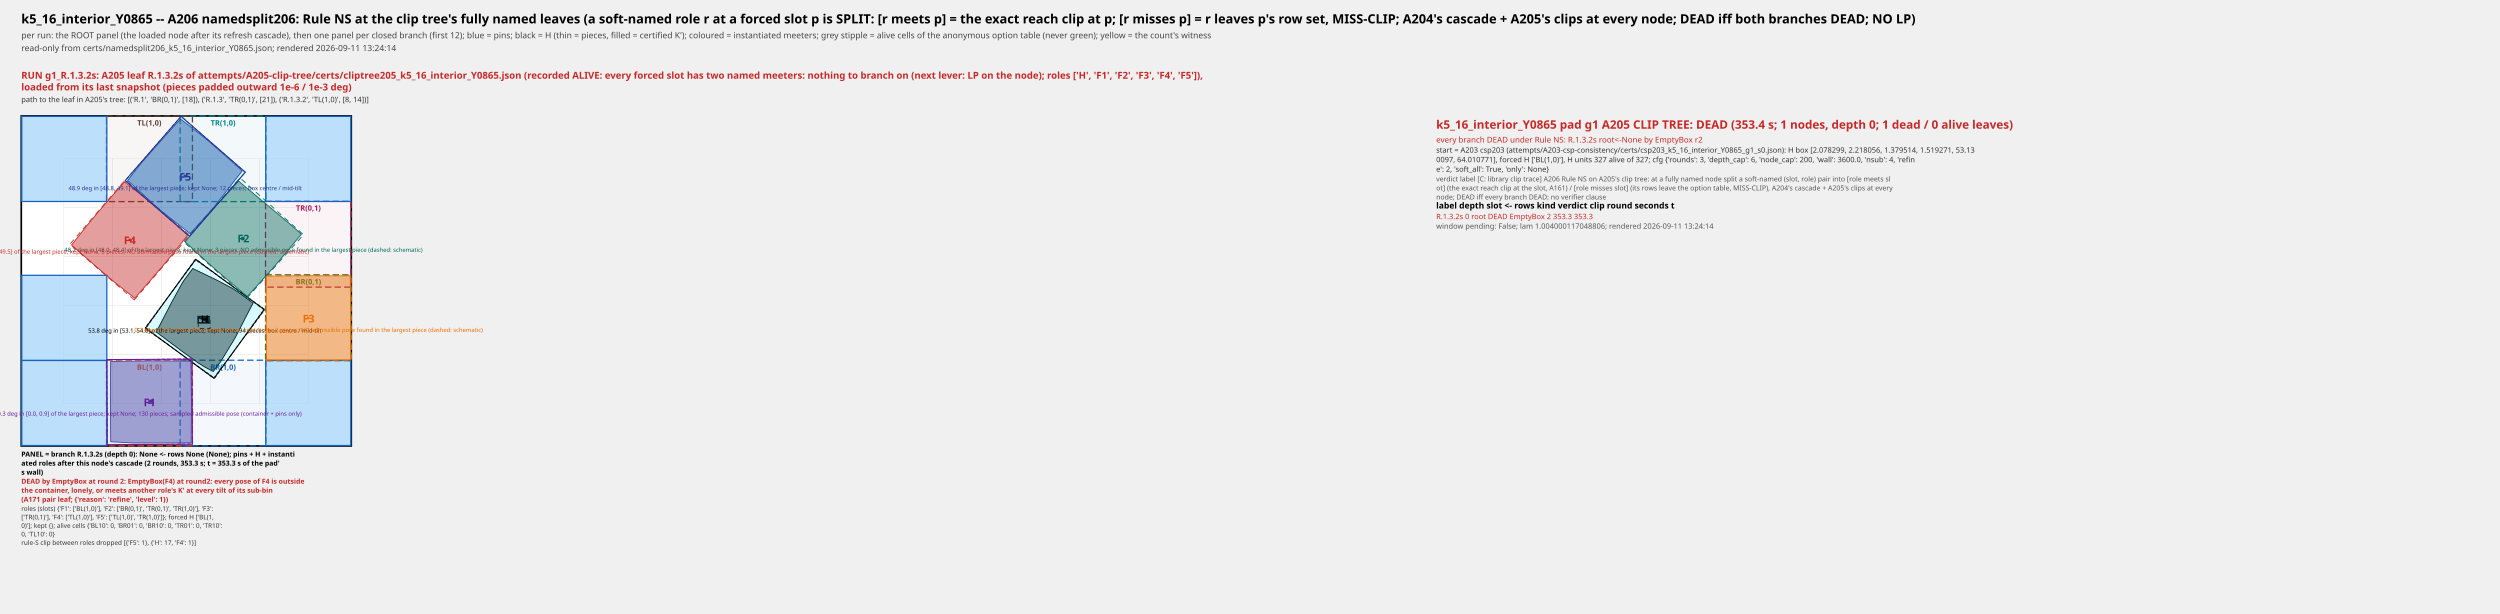
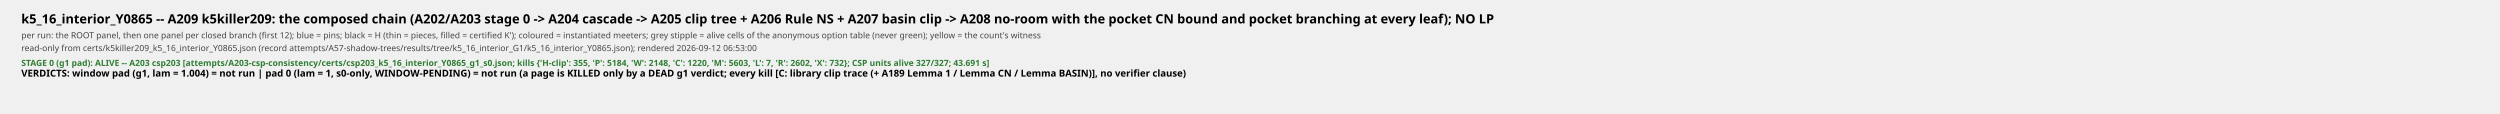
- <svg xmlns="http://www.w3.org/2000/svg" width="2350" height="577" font-family="Segoe UI, sans-serif" style="background:#fff">
+ <svg xmlns="http://www.w3.org/2000/svg" width="2350" height="107" font-family="Segoe UI, sans-serif" style="background:#fff">
  <defs>
    <pattern id="stipple" width="4" height="4" patternUnits="userSpaceOnUse">
      <rect width="4" height="4" fill="#f2f2f2" />
      <circle cx="1" cy="1" r="0.7" fill="#999" />
      <circle cx="3" cy="3" r="0.7" fill="#999" />
    </pattern>
  </defs>
-   <text x="20.0" y="22.0" font-size="12" fill="#000" text-anchor="start" font-weight="bold">k5_16_interior_Y0865 -- A206 namedsplit206: Rule NS at the clip tree's fully named leaves (a soft-named role r at a forced slot p is SPLIT: [r meets p] = the exact reach clip at p; [r misses p] = r leaves p's row set, MISS-CLIP; A204's cascade + A205's clips at every node; DEAD iff both branches DEAD; NO LP)</text>
-   <text x="20.0" y="36.0" font-size="8" fill="#444" text-anchor="start">per run: the ROOT panel (the loaded node after its refresh cascade), then one panel per closed branch (first 12); blue = pins; black = H (thin = pieces, filled = certified K'); coloured = instantiated meeters; grey stipple = alive cells of the anonymous option table (never green); yellow = the count's witness</text>
-   <text x="20.0" y="48.0" font-size="8" fill="#444" text-anchor="start">read-only from certs/namedsplit206_k5_16_interior_Y0865.json; rendered 2026-09-11 13:24:14</text>
-   <text x="20.0" y="74.0" font-size="9" fill="#c62828" text-anchor="start" font-weight="bold">RUN g1_R.1.3.2s: A205 leaf R.1.3.2s of attempts/A205-clip-tree/certs/cliptree205_k5_16_interior_Y0865.json (recorded ALIVE: every forced slot has two named meeters: nothing to branch on (next lever: LP on the node); roles ['H', 'F1', 'F2', 'F3', 'F4', 'F5']), </text>
-   <text x="20.0" y="85.0" font-size="9" fill="#c62828" text-anchor="start" font-weight="bold">loaded from its last snapshot (pieces padded outward 1e-6 / 1e-3 deg)</text>
-   <text x="20.0" y="96.0" font-size="7" fill="#333" text-anchor="start">path to the leaf in A205's tree: [('R.1', 'BR(0,1)', [18]), ('R.1.3', 'TR(0,1)', [21]), ('R.1.3.2', 'TL(1,0)', [8, 14])]</text>
-   <text x="1350.0" y="121.0" font-size="11" fill="#c62828" text-anchor="start" font-weight="bold">k5_16_interior_Y0865  pad g1  A205 CLIP TREE: DEAD  (353.4 s; 1 nodes, depth 0; 1 dead / 0 alive leaves)</text>
-   <text x="1350.0" y="134.0" font-size="7.5" fill="#c62828" text-anchor="start">every branch DEAD under Rule NS: R.1.3.2s root&lt;-None by EmptyBox r2</text>
-   <text x="1350.0" y="143.5" font-size="7" fill="#333" text-anchor="start">start = A203 csp203 (attempts/A203-csp-consistency/certs/csp203_k5_16_interior_Y0865_g1_s0.json): H box [2.078299, 2.218056, 1.379514, 1.519271, 53.13</text>
-   <text x="1350.0" y="152.5" font-size="7" fill="#333" text-anchor="start">0097, 64.010771], forced H ['BL(1,0)'], H units 327 alive of 327; cfg {'rounds': 3, 'depth_cap': 6, 'node_cap': 200, 'wall': 3600.0, 'nsub': 4, 'refin</text>
-   <text x="1350.0" y="161.5" font-size="7" fill="#333" text-anchor="start">e': 2, 'soft_all': True, 'only': None}</text>
-   <text x="1350.0" y="170.5" font-size="6.5" fill="#555" text-anchor="start">verdict label [C: library clip trace] A206 Rule NS on A205's clip tree: at a fully named node split a soft-named (slot, role) pair into [role meets sl</text>
-   <text x="1350.0" y="179.0" font-size="6.5" fill="#555" text-anchor="start">ot] (the exact reach clip at the slot, A161) / [role misses slot] (its rows leave the option table, MISS-CLIP), A204's cascade + A205's clips at every</text>
-   <text x="1350.0" y="187.5" font-size="6.5" fill="#555" text-anchor="start"> node; DEAD iff every branch DEAD; no verifier clause</text>
-   <text x="1350.0" y="196.0" font-size="8" fill="#000" text-anchor="start" font-weight="bold">label        depth  slot      &lt;- rows          kind   verdict   clip     round  seconds  t</text>
-   <text x="1350.0" y="206.0" font-size="7" fill="#c62828" text-anchor="start">R.1.3.2s     0      root                              DEAD      EmptyBox 2      353.3    353.3</text>
-   <text x="1350.0" y="215.0" font-size="7" fill="#555" text-anchor="start">window pending: False; lam 1.004000117048806; rendered 2026-09-11 13:24:14</text>
-   <rect x="20.0" y="109.0" width="310.2" height="310.2" fill="#fff" fill-opacity="1.00" stroke="#000" stroke-width="1.60" />
-   <rect x="60.0" y="333.1" width="46.0" height="46.0" fill="#fff" fill-opacity="1.00" stroke="#ddd" stroke-width="0.30" />
-   <rect x="60.0" y="287.1" width="46.0" height="46.0" fill="#fff" fill-opacity="1.00" stroke="#ddd" stroke-width="0.30" />
-   <rect x="60.0" y="241.1" width="46.0" height="46.0" fill="#fff" fill-opacity="1.00" stroke="#ddd" stroke-width="0.30" />
-   <rect x="60.0" y="195.0" width="46.0" height="46.0" fill="#fff" fill-opacity="1.00" stroke="#ddd" stroke-width="0.30" />
-   <rect x="60.0" y="149.0" width="46.0" height="46.0" fill="#fff" fill-opacity="1.00" stroke="#ddd" stroke-width="0.30" />
-   <rect x="106.0" y="333.1" width="46.0" height="46.0" fill="#fff" fill-opacity="1.00" stroke="#ddd" stroke-width="0.30" />
-   <rect x="106.0" y="287.1" width="46.0" height="46.0" fill="#fff" fill-opacity="1.00" stroke="#ddd" stroke-width="0.30" />
-   <rect x="106.0" y="241.1" width="46.0" height="46.0" fill="#fff" fill-opacity="1.00" stroke="#ddd" stroke-width="0.30" />
-   <rect x="106.0" y="195.0" width="46.0" height="46.0" fill="#fff" fill-opacity="1.00" stroke="#ddd" stroke-width="0.30" />
-   <rect x="106.0" y="149.0" width="46.0" height="46.0" fill="#fff" fill-opacity="1.00" stroke="#ddd" stroke-width="0.30" />
-   <rect x="152.1" y="333.1" width="46.0" height="46.0" fill="#fff" fill-opacity="1.00" stroke="#ddd" stroke-width="0.30" />
-   <rect x="152.1" y="287.1" width="46.0" height="46.0" fill="#fff" fill-opacity="1.00" stroke="#ddd" stroke-width="0.30" />
-   <rect x="152.1" y="241.1" width="46.0" height="46.0" fill="#fff" fill-opacity="1.00" stroke="#ddd" stroke-width="0.30" />
-   <rect x="152.1" y="195.0" width="46.0" height="46.0" fill="#fff" fill-opacity="1.00" stroke="#ddd" stroke-width="0.30" />
-   <rect x="152.1" y="149.0" width="46.0" height="46.0" fill="#fff" fill-opacity="1.00" stroke="#ddd" stroke-width="0.30" />
-   <rect x="198.1" y="333.1" width="46.0" height="46.0" fill="#fff" fill-opacity="1.00" stroke="#ddd" stroke-width="0.30" />
-   <rect x="198.1" y="287.1" width="46.0" height="46.0" fill="#fff" fill-opacity="1.00" stroke="#ddd" stroke-width="0.30" />
-   <rect x="198.1" y="241.1" width="46.0" height="46.0" fill="#fff" fill-opacity="1.00" stroke="#ddd" stroke-width="0.30" />
-   <rect x="198.1" y="195.0" width="46.0" height="46.0" fill="#fff" fill-opacity="1.00" stroke="#ddd" stroke-width="0.30" />
-   <rect x="198.1" y="149.0" width="46.0" height="46.0" fill="#fff" fill-opacity="1.00" stroke="#ddd" stroke-width="0.30" />
-   <rect x="244.1" y="333.1" width="46.0" height="46.0" fill="#fff" fill-opacity="1.00" stroke="#ddd" stroke-width="0.30" />
-   <rect x="244.1" y="287.1" width="46.0" height="46.0" fill="#fff" fill-opacity="1.00" stroke="#ddd" stroke-width="0.30" />
-   <rect x="244.1" y="241.1" width="46.0" height="46.0" fill="#fff" fill-opacity="1.00" stroke="#ddd" stroke-width="0.30" />
-   <rect x="244.1" y="195.0" width="46.0" height="46.0" fill="#fff" fill-opacity="1.00" stroke="#ddd" stroke-width="0.30" />
-   <rect x="244.1" y="149.0" width="46.0" height="46.0" fill="#fff" fill-opacity="1.00" stroke="#ddd" stroke-width="0.30" />
-   <rect x="100.0" y="338.6" width="80.9" height="80.5" fill="#e65100" fill-opacity="0.05" stroke="#e65100" stroke-width="1.20" stroke-dasharray="6,3" />
-   <text x="140.4" y="347.6" font-size="7" fill="#e65100" text-anchor="middle" font-weight="bold">BL(1,0)</text>
-   <rect x="249.6" y="258.3" width="80.5" height="80.9" fill="#2e7d32" fill-opacity="0.05" stroke="#2e7d32" stroke-width="1.20" stroke-dasharray="6,3" />
-   <text x="289.9" y="267.3" font-size="7" fill="#2e7d32" text-anchor="middle" font-weight="bold">BR(0,1)</text>
-   <rect x="169.3" y="338.6" width="80.9" height="80.5" fill="#1565c0" fill-opacity="0.05" stroke="#1565c0" stroke-width="1.20" stroke-dasharray="6,3" />
-   <text x="209.7" y="347.6" font-size="7" fill="#1565c0" text-anchor="middle" font-weight="bold">BR(1,0)</text>
-   <rect x="249.6" y="189.0" width="80.5" height="80.9" fill="#ad1457" fill-opacity="0.05" stroke="#ad1457" stroke-width="1.20" stroke-dasharray="6,3" />
-   <text x="289.9" y="198.0" font-size="7" fill="#ad1457" text-anchor="middle" font-weight="bold">TR(0,1)</text>
-   <rect x="169.3" y="109.0" width="80.9" height="80.5" fill="#00838f" fill-opacity="0.05" stroke="#00838f" stroke-width="1.20" stroke-dasharray="6,3" />
-   <text x="209.7" y="118.0" font-size="7" fill="#00838f" text-anchor="middle" font-weight="bold">TR(1,0)</text>
-   <rect x="100.0" y="109.0" width="80.9" height="80.5" fill="#5d4037" fill-opacity="0.05" stroke="#5d4037" stroke-width="1.20" stroke-dasharray="6,3" />
-   <text x="140.4" y="118.0" font-size="7" fill="#5d4037" text-anchor="middle" font-weight="bold">TL(1,0)</text>
-   <polygon points="20.4,418.8 100.4,418.8 100.4,338.8 20.4,338.8" fill="#90caf9" fill-opacity="0.60" stroke="#1565c0" stroke-width="1.20" />
-   <polygon points="20.4,338.8 100.4,338.8 100.4,258.8 20.4,258.8" fill="#90caf9" fill-opacity="0.60" stroke="#1565c0" stroke-width="1.20" />
-   <polygon points="20.4,189.4 100.4,189.4 100.4,109.4 20.4,109.4" fill="#90caf9" fill-opacity="0.60" stroke="#1565c0" stroke-width="1.20" />
-   <polygon points="249.8,418.8 329.8,418.8 329.8,338.8 249.8,338.8" fill="#90caf9" fill-opacity="0.60" stroke="#1565c0" stroke-width="1.20" />
-   <polygon points="249.8,189.4 329.8,189.4 329.8,109.4 249.8,109.4" fill="#90caf9" fill-opacity="0.60" stroke="#1565c0" stroke-width="1.20" />
-   <rect x="186.3" y="297.6" width="11.2" height="11.2" fill="none" fill-opacity="0.00" stroke="#000" stroke-width="0.70" stroke-dasharray="4,3" />
-   <rect x="187.6" y="299.0" width="0.5" height="0.5" fill="none" fill-opacity="0.00" stroke="#000000" stroke-width="0.25" />
-   <rect x="187.0" y="297.6" width="0.6" height="0.5" fill="none" fill-opacity="0.00" stroke="#000000" stroke-width="0.25" />
-   <rect x="186.3" y="297.6" width="1.3" height="0.8" fill="none" fill-opacity="0.00" stroke="#000000" stroke-width="0.25" />
-   <rect x="186.3" y="297.6" width="1.4" height="1.1" fill="none" fill-opacity="0.00" stroke="#000000" stroke-width="0.25" />
-   <rect x="186.3" y="297.7" width="1.4" height="1.4" fill="none" fill-opacity="0.00" stroke="#000000" stroke-width="0.25" />
-   <rect x="188.8" y="299.0" width="0.5" height="0.5" fill="none" fill-opacity="0.00" stroke="#000000" stroke-width="0.25" />
-   <rect x="188.2" y="299.0" width="0.9" height="0.5" fill="none" fill-opacity="0.00" stroke="#000000" stroke-width="0.25" />
-   <rect x="187.7" y="299.0" width="1.4" height="0.7" fill="none" fill-opacity="0.00" stroke="#000000" stroke-width="0.25" />
-   <rect x="187.7" y="299.2" width="1.4" height="0.8" fill="none" fill-opacity="0.00" stroke="#000000" stroke-width="0.25" />
-   <rect x="188.4" y="297.6" width="0.6" height="0.5" fill="none" fill-opacity="0.00" stroke="#000000" stroke-width="0.25" />
-   <rect x="187.7" y="297.6" width="1.3" height="0.8" fill="none" fill-opacity="0.00" stroke="#000000" stroke-width="0.25" />
-   <rect x="187.7" y="297.6" width="1.4" height="1.2" fill="none" fill-opacity="0.00" stroke="#000000" stroke-width="0.25" />
-   <rect x="187.7" y="297.6" width="1.4" height="1.4" fill="none" fill-opacity="0.00" stroke="#000000" stroke-width="0.25" />
-   <rect x="187.7" y="297.6" width="1.4" height="1.4" fill="none" fill-opacity="0.00" stroke="#000000" stroke-width="0.25" />
-   <rect x="190.3" y="300.4" width="0.5" height="0.5" fill="none" fill-opacity="0.00" stroke="#000000" stroke-width="0.25" />
-   <rect x="189.9" y="299.0" width="0.5" height="0.5" fill="none" fill-opacity="0.00" stroke="#000000" stroke-width="0.25" />
-   <rect x="189.3" y="299.0" width="1.1" height="0.7" fill="none" fill-opacity="0.00" stroke="#000000" stroke-width="0.25" />
-   <rect x="189.1" y="299.0" width="1.4" height="1.0" fill="none" fill-opacity="0.00" stroke="#000000" stroke-width="0.25" />
-   <rect x="189.1" y="299.0" width="1.4" height="1.2" fill="none" fill-opacity="0.00" stroke="#000000" stroke-width="0.25" />
-   <rect x="189.1" y="299.2" width="1.4" height="1.2" fill="none" fill-opacity="0.00" stroke="#000000" stroke-width="0.25" />
-   <rect x="189.1" y="297.6" width="1.3" height="0.9" fill="none" fill-opacity="0.00" stroke="#000000" stroke-width="0.25" />
-   <rect x="189.1" y="297.6" width="1.4" height="1.4" fill="none" fill-opacity="0.00" stroke="#000000" stroke-width="0.25" />
-   <rect x="189.1" y="297.6" width="1.4" height="1.4" fill="none" fill-opacity="0.00" stroke="#000000" stroke-width="0.25" />
-   <rect x="189.1" y="297.6" width="1.4" height="1.4" fill="none" fill-opacity="0.00" stroke="#000000" stroke-width="0.25" />
-   <rect x="189.1" y="297.7" width="1.4" height="1.3" fill="none" fill-opacity="0.00" stroke="#000000" stroke-width="0.25" />
-   <rect x="189.1" y="298.4" width="1.0" height="0.6" fill="none" fill-opacity="0.00" stroke="#000000" stroke-width="0.25" />
-   <rect x="191.6" y="300.4" width="0.5" height="0.5" fill="none" fill-opacity="0.00" stroke="#000000" stroke-width="0.25" />
-   <rect x="191.2" y="300.4" width="0.7" height="0.5" fill="none" fill-opacity="0.00" stroke="#000000" stroke-width="0.25" />
-   <rect x="190.8" y="300.4" width="1.1" height="0.6" fill="none" fill-opacity="0.00" stroke="#000000" stroke-width="0.25" />
-   <rect x="190.5" y="300.4" width="1.4" height="0.8" fill="none" fill-opacity="0.00" stroke="#000000" stroke-width="0.25" />
-   <rect x="190.5" y="300.6" width="1.4" height="0.7" fill="none" fill-opacity="0.00" stroke="#000000" stroke-width="0.25" />
-   <rect x="191.1" y="299.0" width="0.7" height="0.5" fill="none" fill-opacity="0.00" stroke="#000000" stroke-width="0.25" />
-   <rect x="190.5" y="299.0" width="1.3" height="0.9" fill="none" fill-opacity="0.00" stroke="#000000" stroke-width="0.25" />
-   <rect x="190.5" y="299.0" width="1.4" height="1.2" fill="none" fill-opacity="0.00" stroke="#000000" stroke-width="0.25" />
-   <rect x="190.5" y="299.0" width="1.4" height="1.4" fill="none" fill-opacity="0.00" stroke="#000000" stroke-width="0.25" />
-   <rect x="190.5" y="299.0" width="1.4" height="1.4" fill="none" fill-opacity="0.00" stroke="#000000" stroke-width="0.25" />
-   <rect x="190.5" y="299.2" width="1.4" height="1.2" fill="none" fill-opacity="0.00" stroke="#000000" stroke-width="0.25" />
-   <rect x="190.5" y="297.6" width="1.4" height="1.4" fill="none" fill-opacity="0.00" stroke="#000000" stroke-width="0.25" />
-   <rect x="190.5" y="297.6" width="1.4" height="1.4" fill="none" fill-opacity="0.00" stroke="#000000" stroke-width="0.25" />
-   <rect x="190.5" y="297.6" width="1.4" height="1.4" fill="none" fill-opacity="0.00" stroke="#000000" stroke-width="0.25" />
-   <rect x="190.5" y="297.8" width="1.4" height="1.2" fill="none" fill-opacity="0.00" stroke="#000000" stroke-width="0.25" />
-   <rect x="190.5" y="298.5" width="0.8" height="0.5" fill="none" fill-opacity="0.00" stroke="#000000" stroke-width="0.25" />
-   <rect x="193.0" y="301.8" width="0.5" height="0.5" fill="none" fill-opacity="0.00" stroke="#000000" stroke-width="0.25" />
-   <rect x="193.1" y="300.4" width="0.5" height="0.5" fill="none" fill-opacity="0.00" stroke="#000000" stroke-width="0.25" />
-   <rect x="192.6" y="300.4" width="0.7" height="0.5" fill="none" fill-opacity="0.00" stroke="#000000" stroke-width="0.25" />
-   <rect x="192.1" y="300.4" width="1.1" height="0.7" fill="none" fill-opacity="0.00" stroke="#000000" stroke-width="0.25" />
-   <rect x="191.9" y="300.4" width="1.4" height="1.0" fill="none" fill-opacity="0.00" stroke="#000000" stroke-width="0.25" />
-   <rect x="191.9" y="300.4" width="1.4" height="1.2" fill="none" fill-opacity="0.00" stroke="#000000" stroke-width="0.25" />
-   <rect x="191.9" y="300.4" width="1.4" height="1.4" fill="none" fill-opacity="0.00" stroke="#000000" stroke-width="0.25" />
-   <rect x="191.9" y="300.7" width="1.4" height="1.1" fill="none" fill-opacity="0.00" stroke="#000000" stroke-width="0.25" />
-   <rect x="191.9" y="299.0" width="1.4" height="1.4" fill="none" fill-opacity="0.00" stroke="#000000" stroke-width="0.25" />
-   <rect x="191.9" y="299.0" width="1.4" height="1.4" fill="none" fill-opacity="0.00" stroke="#000000" stroke-width="0.25" />
-   <rect x="191.9" y="299.0" width="1.4" height="1.4" fill="none" fill-opacity="0.00" stroke="#000000" stroke-width="0.25" />
-   <rect x="191.9" y="299.0" width="1.4" height="1.4" fill="none" fill-opacity="0.00" stroke="#000000" stroke-width="0.25" />
-   <rect x="191.9" y="299.4" width="1.4" height="1.0" fill="none" fill-opacity="0.00" stroke="#000000" stroke-width="0.25" />
-   <rect x="191.9" y="297.6" width="1.4" height="1.4" fill="none" fill-opacity="0.00" stroke="#000000" stroke-width="0.25" />
-   <rect x="191.9" y="297.6" width="1.4" height="1.4" fill="none" fill-opacity="0.00" stroke="#000000" stroke-width="0.25" />
-   <rect x="191.9" y="298.1" width="1.4" height="1.0" fill="none" fill-opacity="0.00" stroke="#000000" stroke-width="0.25" />
-   <rect x="191.9" y="298.7" width="0.5" height="0.5" fill="none" fill-opacity="0.00" stroke="#000000" stroke-width="0.25" />
-   <rect x="194.6" y="301.8" width="0.5" height="0.5" fill="none" fill-opacity="0.00" stroke="#000000" stroke-width="0.25" />
-   <rect x="194.3" y="301.8" width="0.5" height="0.5" fill="none" fill-opacity="0.00" stroke="#000000" stroke-width="0.25" />
-   <rect x="193.9" y="301.8" width="0.7" height="0.5" fill="none" fill-opacity="0.00" stroke="#000000" stroke-width="0.25" />
-   <rect x="193.6" y="301.8" width="1.0" height="0.6" fill="none" fill-opacity="0.00" stroke="#000000" stroke-width="0.25" />
-   <rect x="193.3" y="301.8" width="1.3" height="0.7" fill="none" fill-opacity="0.00" stroke="#000000" stroke-width="0.25" />
-   <rect x="193.3" y="301.8" width="1.4" height="0.8" fill="none" fill-opacity="0.00" stroke="#000000" stroke-width="0.25" />
-   <rect x="193.3" y="302.1" width="1.2" height="0.6" fill="none" fill-opacity="0.00" stroke="#000000" stroke-width="0.25" />
-   <rect x="193.3" y="300.4" width="1.2" height="1.0" fill="none" fill-opacity="0.00" stroke="#000000" stroke-width="0.25" />
-   <rect x="193.3" y="300.4" width="1.4" height="1.4" fill="none" fill-opacity="0.00" stroke="#000000" stroke-width="0.25" />
-   <rect x="193.3" y="300.4" width="1.4" height="1.4" fill="none" fill-opacity="0.00" stroke="#000000" stroke-width="0.25" />
-   <rect x="193.3" y="300.4" width="1.4" height="1.4" fill="none" fill-opacity="0.00" stroke="#000000" stroke-width="0.25" />
-   <rect x="193.3" y="300.4" width="1.4" height="1.4" fill="none" fill-opacity="0.00" stroke="#000000" stroke-width="0.25" />
-   <rect x="193.3" y="300.9" width="1.4" height="1.0" fill="none" fill-opacity="0.00" stroke="#000000" stroke-width="0.25" />
-   <rect x="193.3" y="299.0" width="1.2" height="1.4" fill="none" fill-opacity="0.00" stroke="#000000" stroke-width="0.25" />
-   <rect x="193.3" y="299.0" width="1.4" height="1.4" fill="none" fill-opacity="0.00" stroke="#000000" stroke-width="0.25" />
-   <rect x="193.3" y="299.0" width="1.4" height="1.4" fill="none" fill-opacity="0.00" stroke="#000000" stroke-width="0.25" />
-   <rect x="193.3" y="299.6" width="1.2" height="0.8" fill="none" fill-opacity="0.00" stroke="#000000" stroke-width="0.25" />
-   <rect x="193.3" y="297.8" width="1.2" height="1.2" fill="none" fill-opacity="0.00" stroke="#000000" stroke-width="0.25" />
-   <rect x="193.3" y="298.4" width="0.9" height="0.6" fill="none" fill-opacity="0.00" stroke="#000000" stroke-width="0.25" />
-   <rect x="193.3" y="299.0" width="0.5" height="0.5" fill="none" fill-opacity="0.00" stroke="#000000" stroke-width="0.25" />
-   <rect x="195.9" y="303.2" width="0.5" height="0.5" fill="none" fill-opacity="0.00" stroke="#000000" stroke-width="0.25" />
-   <rect x="195.8" y="303.2" width="0.5" height="0.5" fill="none" fill-opacity="0.00" stroke="#000000" stroke-width="0.25" />
-   <rect x="194.6" y="301.8" width="0.5" height="0.5" fill="none" fill-opacity="0.00" stroke="#000000" stroke-width="0.25" />
-   <rect x="194.6" y="301.8" width="0.5" height="0.5" fill="none" fill-opacity="0.00" stroke="#000000" stroke-width="0.25" />
-   <rect x="194.6" y="301.8" width="0.6" height="0.8" fill="none" fill-opacity="0.00" stroke="#000000" stroke-width="0.25" />
-   <rect x="194.6" y="301.8" width="1.0" height="1.2" fill="none" fill-opacity="0.00" stroke="#000000" stroke-width="0.25" />
-   <rect x="194.6" y="301.8" width="1.4" height="1.4" fill="none" fill-opacity="0.00" stroke="#000000" stroke-width="0.25" />
-   <rect x="194.6" y="302.2" width="1.4" height="1.0" fill="none" fill-opacity="0.00" stroke="#000000" stroke-width="0.25" />
-   <rect x="194.6" y="300.4" width="0.5" height="1.4" fill="none" fill-opacity="0.00" stroke="#000000" stroke-width="0.25" />
-   <rect x="194.6" y="300.4" width="0.5" height="1.4" fill="none" fill-opacity="0.00" stroke="#000000" stroke-width="0.25" />
-   <rect x="194.6" y="300.5" width="0.7" height="1.3" fill="none" fill-opacity="0.00" stroke="#000000" stroke-width="0.25" />
-   <rect x="194.6" y="301.1" width="1.0" height="0.7" fill="none" fill-opacity="0.00" stroke="#000000" stroke-width="0.25" />
-   <rect x="194.6" y="299.4" width="0.5" height="1.0" fill="none" fill-opacity="0.00" stroke="#000000" stroke-width="0.25" />
-   <rect x="194.6" y="300.0" width="0.5" height="0.5" fill="none" fill-opacity="0.00" stroke="#000000" stroke-width="0.25" />
-   <rect x="196.0" y="303.2" width="0.5" height="0.5" fill="none" fill-opacity="0.00" stroke="#000000" stroke-width="0.25" />
-   <rect x="186.3" y="297.6" width="10.1" height="5.9" fill="none" fill-opacity="0.00" stroke="#000000" stroke-width="1.40" />
-   <polygon points="146.9,312.1 170.5,329.8 187.0,341.6 192.3,344.9 200.4,349.2 207.5,339.8 219.4,320.3 222.0,315.7 237.8,285.0 225.5,275.8 218.8,271.3 205.2,264.0 181.2,252.4 173.3,263.0 171.2,266.2 160.8,285.2" fill="#000000" fill-opacity="0.45" stroke="#000000" stroke-width="0.80" />
-   <polygon points="201.2,355.6 248.4,291.0 183.9,243.8 136.7,308.4" fill="#00e5ff" fill-opacity="0.15" stroke="#000000" stroke-width="1.00" />
-   <polygon points="200.6,355.7 248.6,291.7 184.6,243.7 136.6,307.7" fill="none" fill-opacity="0.00" stroke="#000000" stroke-width="0.50" stroke-dasharray="3,2" />
-   <polygon points="201.9,355.5 248.3,290.3 183.2,243.9 136.8,309.1" fill="none" fill-opacity="0.00" stroke="#000000" stroke-width="0.50" stroke-dasharray="3,2" />
-   <text x="192.6" y="303.7" font-size="10" fill="#000000" text-anchor="middle" font-weight="bold">H</text>
-   <text x="192.6" y="312.7" font-size="5.5" fill="#000000" text-anchor="middle">53.8 deg in [53.1, 54.6] of the largest piece; kept None; 94 pieces; box centre / mid-tilt</text>
-   <rect x="140.0" y="378.7" width="0.8" height="0.5" fill="none" fill-opacity="0.00" stroke="#6a1b9a" stroke-width="0.25" />
-   <rect x="140.0" y="378.2" width="0.8" height="0.5" fill="none" fill-opacity="0.00" stroke="#6a1b9a" stroke-width="0.25" />
-   <rect x="140.8" y="378.7" width="0.8" height="0.5" fill="none" fill-opacity="0.00" stroke="#6a1b9a" stroke-width="0.25" />
-   <rect x="140.8" y="378.2" width="0.8" height="0.5" fill="none" fill-opacity="0.00" stroke="#6a1b9a" stroke-width="0.25" />
-   <rect x="140.6" y="378.2" width="0.5" height="0.5" fill="none" fill-opacity="0.00" stroke="#6a1b9a" stroke-width="0.25" />
-   <rect x="141.1" y="378.2" width="0.5" height="0.5" fill="none" fill-opacity="0.00" stroke="#6a1b9a" stroke-width="0.25" />
-   <rect x="140.9" y="378.2" width="0.5" height="0.5" fill="none" fill-opacity="0.00" stroke="#6a1b9a" stroke-width="0.25" />
-   <rect x="141.2" y="378.2" width="0.5" height="0.5" fill="none" fill-opacity="0.00" stroke="#6a1b9a" stroke-width="0.25" />
-   <rect x="140.0" y="377.7" width="0.8" height="0.5" fill="none" fill-opacity="0.00" stroke="#6a1b9a" stroke-width="0.25" />
-   <rect x="140.0" y="377.2" width="0.8" height="0.5" fill="none" fill-opacity="0.00" stroke="#6a1b9a" stroke-width="0.25" />
-   <rect x="140.8" y="377.7" width="0.8" height="0.5" fill="none" fill-opacity="0.00" stroke="#6a1b9a" stroke-width="0.25" />
-   <rect x="140.8" y="377.2" width="0.8" height="0.5" fill="none" fill-opacity="0.00" stroke="#6a1b9a" stroke-width="0.25" />
-   <rect x="140.6" y="377.7" width="0.9" height="0.5" fill="none" fill-opacity="0.00" stroke="#6a1b9a" stroke-width="0.25" />
-   <rect x="140.9" y="377.7" width="0.6" height="0.5" fill="none" fill-opacity="0.00" stroke="#6a1b9a" stroke-width="0.25" />
-   <rect x="140.6" y="377.2" width="0.9" height="0.5" fill="none" fill-opacity="0.00" stroke="#6a1b9a" stroke-width="0.25" />
-   <rect x="140.9" y="377.4" width="0.5" height="0.5" fill="none" fill-opacity="0.00" stroke="#6a1b9a" stroke-width="0.25" />
-   <rect x="141.5" y="378.7" width="0.8" height="0.5" fill="none" fill-opacity="0.00" stroke="#6a1b9a" stroke-width="0.25" />
-   <rect x="141.5" y="378.2" width="0.8" height="0.5" fill="none" fill-opacity="0.00" stroke="#6a1b9a" stroke-width="0.25" />
-   <rect x="142.3" y="378.7" width="0.8" height="0.5" fill="none" fill-opacity="0.00" stroke="#6a1b9a" stroke-width="0.25" />
-   <rect x="142.3" y="378.2" width="0.8" height="0.5" fill="none" fill-opacity="0.00" stroke="#6a1b9a" stroke-width="0.25" />
-   <rect x="141.5" y="378.2" width="0.6" height="0.5" fill="none" fill-opacity="0.00" stroke="#6a1b9a" stroke-width="0.25" />
-   <rect x="141.5" y="378.2" width="0.6" height="0.5" fill="none" fill-opacity="0.00" stroke="#6a1b9a" stroke-width="0.25" />
-   <rect x="142.1" y="378.2" width="0.6" height="0.5" fill="none" fill-opacity="0.00" stroke="#6a1b9a" stroke-width="0.25" />
-   <rect x="142.1" y="378.2" width="0.5" height="0.5" fill="none" fill-opacity="0.00" stroke="#6a1b9a" stroke-width="0.25" />
-   <rect x="141.5" y="377.6" width="0.5" height="0.6" fill="none" fill-opacity="0.00" stroke="#6a1b9a" stroke-width="0.25" />
-   <rect x="142.0" y="377.9" width="0.5" height="0.5" fill="none" fill-opacity="0.00" stroke="#6a1b9a" stroke-width="0.25" />
-   <rect x="141.5" y="377.6" width="0.5" height="0.6" fill="none" fill-opacity="0.00" stroke="#6a1b9a" stroke-width="0.25" />
-   <rect x="141.9" y="377.9" width="0.5" height="0.5" fill="none" fill-opacity="0.00" stroke="#6a1b9a" stroke-width="0.25" />
-   <rect x="141.5" y="377.7" width="0.5" height="0.5" fill="none" fill-opacity="0.00" stroke="#6a1b9a" stroke-width="0.25" />
-   <rect x="141.9" y="378.0" width="0.5" height="0.5" fill="none" fill-opacity="0.00" stroke="#6a1b9a" stroke-width="0.25" />
-   <rect x="141.5" y="377.8" width="0.5" height="0.5" fill="none" fill-opacity="0.00" stroke="#6a1b9a" stroke-width="0.25" />
-   <rect x="141.8" y="378.0" width="0.5" height="0.5" fill="none" fill-opacity="0.00" stroke="#6a1b9a" stroke-width="0.25" />
-   <rect x="141.2" y="377.7" width="0.5" height="0.5" fill="none" fill-opacity="0.00" stroke="#6a1b9a" stroke-width="0.25" />
-   <rect x="141.4" y="377.8" width="0.5" height="0.5" fill="none" fill-opacity="0.00" stroke="#6a1b9a" stroke-width="0.25" />
-   <rect x="140.0" y="376.5" width="0.5" height="0.8" fill="none" fill-opacity="0.00" stroke="#6a1b9a" stroke-width="0.25" />
-   <rect x="140.3" y="376.8" width="0.5" height="0.5" fill="none" fill-opacity="0.00" stroke="#6a1b9a" stroke-width="0.25" />
-   <rect x="140.5" y="376.9" width="0.5" height="0.5" fill="none" fill-opacity="0.00" stroke="#6a1b9a" stroke-width="0.25" />
-   <rect x="140.5" y="376.9" width="0.5" height="0.5" fill="none" fill-opacity="0.00" stroke="#6a1b9a" stroke-width="0.25" />
-   <rect x="140.6" y="377.1" width="0.5" height="0.5" fill="none" fill-opacity="0.00" stroke="#6a1b9a" stroke-width="0.25" />
-   <rect x="143.1" y="378.7" width="0.5" height="0.5" fill="none" fill-opacity="0.00" stroke="#6a1b9a" stroke-width="0.25" />
-   <rect x="143.4" y="378.9" width="0.5" height="0.5" fill="none" fill-opacity="0.00" stroke="#6a1b9a" stroke-width="0.25" />
-   <rect x="143.1" y="378.7" width="0.5" height="0.5" fill="none" fill-opacity="0.00" stroke="#6a1b9a" stroke-width="0.25" />
-   <rect x="142.0" y="377.2" width="0.5" height="0.5" fill="none" fill-opacity="0.00" stroke="#6a1b9a" stroke-width="0.25" />
-   <rect x="141.9" y="377.1" width="0.5" height="0.5" fill="none" fill-opacity="0.00" stroke="#6a1b9a" stroke-width="0.25" />
-   <rect x="141.8" y="377.1" width="0.5" height="0.5" fill="none" fill-opacity="0.00" stroke="#6a1b9a" stroke-width="0.25" />
-   <rect x="141.7" y="377.1" width="0.5" height="0.5" fill="none" fill-opacity="0.00" stroke="#6a1b9a" stroke-width="0.25" />
-   <rect x="141.6" y="377.0" width="0.5" height="0.6" fill="none" fill-opacity="0.00" stroke="#6a1b9a" stroke-width="0.25" />
-   <rect x="141.9" y="377.2" width="0.5" height="0.5" fill="none" fill-opacity="0.00" stroke="#6a1b9a" stroke-width="0.25" />
-   <rect x="142.2" y="377.4" width="0.5" height="0.5" fill="none" fill-opacity="0.00" stroke="#6a1b9a" stroke-width="0.25" />
-   <rect x="142.2" y="377.5" width="0.5" height="0.5" fill="none" fill-opacity="0.00" stroke="#6a1b9a" stroke-width="0.25" />
-   <rect x="142.2" y="377.5" width="0.5" height="0.5" fill="none" fill-opacity="0.00" stroke="#6a1b9a" stroke-width="0.25" />
-   <rect x="141.4" y="377.4" width="0.6" height="0.5" fill="none" fill-opacity="0.00" stroke="#6a1b9a" stroke-width="0.25" />
-   <rect x="141.2" y="377.4" width="0.8" height="0.5" fill="none" fill-opacity="0.00" stroke="#6a1b9a" stroke-width="0.25" />
-   <rect x="141.4" y="377.0" width="0.6" height="0.5" fill="none" fill-opacity="0.00" stroke="#6a1b9a" stroke-width="0.25" />
-   <rect x="141.2" y="376.9" width="0.7" height="0.5" fill="none" fill-opacity="0.00" stroke="#6a1b9a" stroke-width="0.25" />
-   <rect x="142.0" y="377.4" width="0.5" height="0.5" fill="none" fill-opacity="0.00" stroke="#6a1b9a" stroke-width="0.25" />
-   <rect x="142.3" y="377.6" width="0.5" height="0.5" fill="none" fill-opacity="0.00" stroke="#6a1b9a" stroke-width="0.25" />
-   <rect x="142.0" y="377.5" width="0.5" height="0.5" fill="none" fill-opacity="0.00" stroke="#6a1b9a" stroke-width="0.25" />
-   <rect x="142.3" y="377.7" width="0.5" height="0.5" fill="none" fill-opacity="0.00" stroke="#6a1b9a" stroke-width="0.25" />
-   <rect x="141.1" y="377.6" width="0.5" height="0.5" fill="none" fill-opacity="0.00" stroke="#6a1b9a" stroke-width="0.25" />
-   <rect x="140.9" y="377.6" width="0.6" height="0.6" fill="none" fill-opacity="0.00" stroke="#6a1b9a" stroke-width="0.25" />
-   <rect x="141.1" y="377.0" width="0.5" height="0.6" fill="none" fill-opacity="0.00" stroke="#6a1b9a" stroke-width="0.25" />
-   <rect x="140.9" y="377.0" width="0.6" height="0.6" fill="none" fill-opacity="0.00" stroke="#6a1b9a" stroke-width="0.25" />
-   <rect x="141.6" y="377.7" width="0.6" height="0.5" fill="none" fill-opacity="0.00" stroke="#6a1b9a" stroke-width="0.25" />
-   <rect x="141.6" y="377.7" width="0.6" height="0.5" fill="none" fill-opacity="0.00" stroke="#6a1b9a" stroke-width="0.25" />
-   <rect x="141.6" y="377.2" width="0.6" height="0.5" fill="none" fill-opacity="0.00" stroke="#6a1b9a" stroke-width="0.25" />
-   <rect x="141.6" y="377.2" width="0.6" height="0.5" fill="none" fill-opacity="0.00" stroke="#6a1b9a" stroke-width="0.25" />
-   <rect x="140.8" y="377.8" width="0.6" height="0.6" fill="none" fill-opacity="0.00" stroke="#6a1b9a" stroke-width="0.25" />
-   <rect x="140.6" y="377.8" width="0.8" height="0.8" fill="none" fill-opacity="0.00" stroke="#6a1b9a" stroke-width="0.25" />
-   <rect x="140.8" y="377.0" width="0.6" height="0.8" fill="none" fill-opacity="0.00" stroke="#6a1b9a" stroke-width="0.25" />
-   <rect x="140.6" y="377.0" width="0.8" height="0.8" fill="none" fill-opacity="0.00" stroke="#6a1b9a" stroke-width="0.25" />
-   <rect x="141.4" y="377.9" width="0.8" height="0.5" fill="none" fill-opacity="0.00" stroke="#6a1b9a" stroke-width="0.25" />
-   <rect x="141.4" y="377.9" width="0.8" height="0.7" fill="none" fill-opacity="0.00" stroke="#6a1b9a" stroke-width="0.25" />
-   <rect x="141.4" y="377.2" width="0.8" height="0.7" fill="none" fill-opacity="0.00" stroke="#6a1b9a" stroke-width="0.25" />
-   <rect x="141.4" y="377.2" width="0.8" height="0.6" fill="none" fill-opacity="0.00" stroke="#6a1b9a" stroke-width="0.25" />
-   <rect x="140.5" y="378.1" width="0.6" height="0.6" fill="none" fill-opacity="0.00" stroke="#6a1b9a" stroke-width="0.25" />
-   <rect x="140.3" y="378.1" width="0.8" height="0.8" fill="none" fill-opacity="0.00" stroke="#6a1b9a" stroke-width="0.25" />
-   <rect x="140.0" y="378.1" width="0.5" height="1.1" fill="none" fill-opacity="0.00" stroke="#6a1b9a" stroke-width="0.25" />
-   <rect x="140.5" y="378.1" width="0.5" height="1.1" fill="none" fill-opacity="0.00" stroke="#6a1b9a" stroke-width="0.25" />
-   <rect x="140.3" y="377.6" width="0.8" height="0.5" fill="none" fill-opacity="0.00" stroke="#6a1b9a" stroke-width="0.25" />
-   <rect x="140.3" y="377.0" width="0.8" height="0.5" fill="none" fill-opacity="0.00" stroke="#6a1b9a" stroke-width="0.25" />
-   <rect x="140.0" y="377.0" width="0.5" height="1.1" fill="none" fill-opacity="0.00" stroke="#6a1b9a" stroke-width="0.25" />
-   <rect x="140.5" y="377.0" width="0.5" height="1.1" fill="none" fill-opacity="0.00" stroke="#6a1b9a" stroke-width="0.25" />
-   <rect x="141.1" y="378.1" width="0.5" height="0.8" fill="none" fill-opacity="0.00" stroke="#6a1b9a" stroke-width="0.25" />
-   <rect x="141.6" y="378.1" width="0.5" height="0.8" fill="none" fill-opacity="0.00" stroke="#6a1b9a" stroke-width="0.25" />
-   <rect x="141.1" y="378.1" width="0.5" height="1.1" fill="none" fill-opacity="0.00" stroke="#6a1b9a" stroke-width="0.25" />
-   <rect x="141.6" y="378.1" width="0.5" height="1.1" fill="none" fill-opacity="0.00" stroke="#6a1b9a" stroke-width="0.25" />
-   <rect x="141.1" y="377.1" width="0.5" height="1.0" fill="none" fill-opacity="0.00" stroke="#6a1b9a" stroke-width="0.25" />
-   <rect x="141.6" y="377.5" width="0.5" height="0.6" fill="none" fill-opacity="0.00" stroke="#6a1b9a" stroke-width="0.25" />
-   <rect x="141.1" y="377.2" width="0.5" height="0.9" fill="none" fill-opacity="0.00" stroke="#6a1b9a" stroke-width="0.25" />
-   <rect x="141.6" y="377.5" width="0.5" height="0.6" fill="none" fill-opacity="0.00" stroke="#6a1b9a" stroke-width="0.25" />
-   <rect x="141.2" y="376.9" width="0.5" height="0.5" fill="none" fill-opacity="0.00" stroke="#6a1b9a" stroke-width="0.25" />
-   <rect x="141.1" y="376.9" width="0.5" height="0.5" fill="none" fill-opacity="0.00" stroke="#6a1b9a" stroke-width="0.25" />
-   <rect x="141.0" y="376.9" width="0.5" height="0.5" fill="none" fill-opacity="0.00" stroke="#6a1b9a" stroke-width="0.25" />
-   <rect x="140.9" y="376.8" width="0.5" height="0.5" fill="none" fill-opacity="0.00" stroke="#6a1b9a" stroke-width="0.25" />
-   <rect x="140.9" y="376.8" width="0.5" height="0.5" fill="none" fill-opacity="0.00" stroke="#6a1b9a" stroke-width="0.25" />
-   <rect x="140.8" y="376.8" width="0.5" height="0.5" fill="none" fill-opacity="0.00" stroke="#6a1b9a" stroke-width="0.25" />
-   <rect x="140.6" y="376.7" width="0.5" height="0.5" fill="none" fill-opacity="0.00" stroke="#6a1b9a" stroke-width="0.25" />
-   <rect x="140.9" y="376.9" width="0.5" height="0.5" fill="none" fill-opacity="0.00" stroke="#6a1b9a" stroke-width="0.25" />
-   <rect x="140.5" y="376.6" width="0.6" height="0.5" fill="none" fill-opacity="0.00" stroke="#6a1b9a" stroke-width="0.25" />
-   <rect x="140.3" y="376.6" width="0.7" height="0.5" fill="none" fill-opacity="0.00" stroke="#6a1b9a" stroke-width="0.25" />
-   <rect x="140.2" y="376.5" width="0.8" height="0.5" fill="none" fill-opacity="0.00" stroke="#6a1b9a" stroke-width="0.25" />
-   <rect x="140.0" y="376.4" width="0.9" height="0.6" fill="none" fill-opacity="0.00" stroke="#6a1b9a" stroke-width="0.25" />
-   <rect x="142.2" y="377.6" width="0.5" height="0.5" fill="none" fill-opacity="0.00" stroke="#6a1b9a" stroke-width="0.25" />
-   <rect x="142.5" y="377.9" width="0.5" height="0.5" fill="none" fill-opacity="0.00" stroke="#6a1b9a" stroke-width="0.25" />
-   <rect x="142.2" y="377.7" width="0.5" height="0.5" fill="none" fill-opacity="0.00" stroke="#6a1b9a" stroke-width="0.25" />
-   <rect x="142.6" y="378.0" width="0.5" height="0.5" fill="none" fill-opacity="0.00" stroke="#6a1b9a" stroke-width="0.25" />
-   <rect x="142.2" y="377.7" width="0.5" height="0.6" fill="none" fill-opacity="0.00" stroke="#6a1b9a" stroke-width="0.25" />
-   <rect x="142.2" y="377.8" width="0.5" height="0.8" fill="none" fill-opacity="0.00" stroke="#6a1b9a" stroke-width="0.25" />
-   <rect x="142.7" y="378.1" width="0.5" height="0.5" fill="none" fill-opacity="0.00" stroke="#6a1b9a" stroke-width="0.25" />
-   <rect x="142.7" y="378.2" width="0.5" height="0.5" fill="none" fill-opacity="0.00" stroke="#6a1b9a" stroke-width="0.25" />
-   <rect x="142.2" y="377.9" width="0.5" height="0.8" fill="none" fill-opacity="0.00" stroke="#6a1b9a" stroke-width="0.25" />
-   <rect x="142.2" y="377.9" width="0.5" height="0.9" fill="none" fill-opacity="0.00" stroke="#6a1b9a" stroke-width="0.25" />
-   <rect x="142.7" y="378.2" width="0.5" height="0.5" fill="none" fill-opacity="0.00" stroke="#6a1b9a" stroke-width="0.25" />
-   <rect x="142.7" y="378.3" width="0.5" height="0.6" fill="none" fill-opacity="0.00" stroke="#6a1b9a" stroke-width="0.25" />
-   <rect x="142.2" y="378.6" width="0.5" height="0.6" fill="none" fill-opacity="0.00" stroke="#6a1b9a" stroke-width="0.25" />
-   <rect x="142.7" y="378.6" width="0.5" height="0.6" fill="none" fill-opacity="0.00" stroke="#6a1b9a" stroke-width="0.25" />
-   <rect x="142.2" y="377.9" width="0.9" height="0.6" fill="none" fill-opacity="0.00" stroke="#6a1b9a" stroke-width="0.25" />
-   <rect x="142.2" y="378.0" width="0.8" height="0.6" fill="none" fill-opacity="0.00" stroke="#6a1b9a" stroke-width="0.25" />
-   <rect x="143.3" y="378.6" width="0.5" height="0.5" fill="none" fill-opacity="0.00" stroke="#6a1b9a" stroke-width="0.25" />
-   <rect x="143.3" y="378.7" width="0.5" height="0.5" fill="none" fill-opacity="0.00" stroke="#6a1b9a" stroke-width="0.25" />
-   <rect x="143.3" y="378.7" width="0.5" height="0.5" fill="none" fill-opacity="0.00" stroke="#6a1b9a" stroke-width="0.25" />
-   <rect x="143.3" y="378.7" width="0.5" height="0.5" fill="none" fill-opacity="0.00" stroke="#6a1b9a" stroke-width="0.25" />
-   <rect x="143.3" y="378.7" width="0.5" height="0.5" fill="none" fill-opacity="0.00" stroke="#6a1b9a" stroke-width="0.25" />
-   <rect x="143.3" y="378.8" width="0.5" height="0.5" fill="none" fill-opacity="0.00" stroke="#6a1b9a" stroke-width="0.25" />
-   <rect x="143.6" y="379.0" width="0.5" height="0.5" fill="none" fill-opacity="0.00" stroke="#6a1b9a" stroke-width="0.25" />
-   <rect x="142.2" y="377.8" width="0.5" height="0.5" fill="none" fill-opacity="0.00" stroke="#6a1b9a" stroke-width="0.25" />
-   <rect x="142.2" y="377.9" width="0.5" height="0.5" fill="none" fill-opacity="0.00" stroke="#6a1b9a" stroke-width="0.25" />
-   <rect x="142.2" y="377.9" width="0.5" height="0.5" fill="none" fill-opacity="0.00" stroke="#6a1b9a" stroke-width="0.25" />
-   <rect x="142.2" y="377.9" width="0.5" height="0.5" fill="none" fill-opacity="0.00" stroke="#6a1b9a" stroke-width="0.25" />
-   <rect x="140.0" y="376.4" width="3.8" height="2.7" fill="none" fill-opacity="0.00" stroke="#6a1b9a" stroke-width="1.40" />
-   <polygon points="103.8,387.2 104.1,415.2 121.8,416.2 125.9,416.4 126.4,416.4 140.7,416.4 146.0,416.4 179.7,416.2 180.0,378.3 179.4,339.5 141.9,339.2 141.9,339.2 104.0,339.8 104.0,340.1 103.8,379.0 103.8,379.2" fill="#6a1b9a" fill-opacity="0.45" stroke="#6a1b9a" stroke-width="0.80" />
-   <polygon points="100.8,418.0 180.8,417.6 180.4,337.6 100.4,338.0" fill="#00e5ff" fill-opacity="0.15" stroke="#6a1b9a" stroke-width="1.00" />
-   <polygon points="100.6,417.8 180.6,417.8 180.6,337.8 100.6,337.8" fill="none" fill-opacity="0.00" stroke="#6a1b9a" stroke-width="0.50" stroke-dasharray="3,2" />
-   <polygon points="101.2,418.4 181.2,417.1 180.0,337.1 100.0,338.4" fill="none" fill-opacity="0.00" stroke="#6a1b9a" stroke-width="0.50" stroke-dasharray="3,2" />
-   <text x="140.6" y="381.8" font-size="10" fill="#6a1b9a" text-anchor="middle" font-weight="bold">F1</text>
-   <text x="140.6" y="390.8" font-size="5.5" fill="#6a1b9a" text-anchor="middle">0.3 deg in [0.0, 0.9] of the largest piece; kept None; 130 pieces; sampled admissible pose (container + pins only)</text>
-   <rect x="228.8" y="223.8" width="0.5" height="0.5" fill="none" fill-opacity="0.00" stroke="#00695c" stroke-width="0.25" />
-   <rect x="228.6" y="224.1" width="0.5" height="0.5" fill="none" fill-opacity="0.00" stroke="#00695c" stroke-width="0.25" />
-   <rect x="228.8" y="223.8" width="0.5" height="0.5" fill="none" fill-opacity="0.00" stroke="#00695c" stroke-width="0.25" />
-   <rect x="227.5" y="223.4" width="1.6" height="1.7" fill="none" fill-opacity="0.00" stroke="#00695c" stroke-width="1.40" />
-   <polygon points="174.0,227.3 194.4,246.1 204.0,254.6 232.5,278.7 238.9,271.6 254.5,254.3 258.9,249.3 271.9,233.8 283.3,220.1 271.8,210.0 253.1,194.3 224.3,170.3 207.3,188.7 198.5,198.4 194.0,203.5 184.7,214.5" fill="#00695c" fill-opacity="0.45" stroke="#00695c" stroke-width="0.80" />
-   <polygon points="232.0,280.3 285.3,220.7 225.7,167.3 172.3,227.0" fill="none" fill-opacity="0.00" stroke="#00695c" stroke-width="0.80" stroke-dasharray="5,4" />
-   <text x="228.8" y="227.8" font-size="10" fill="#00695c" text-anchor="middle" font-weight="bold">F2</text>
-   <text x="228.8" y="236.8" font-size="5.5" fill="#00695c" text-anchor="middle">48.2 deg in [48.0, 48.4] of the largest piece; kept None; 3 pieces; NO admissible pose found in the largest piece (dashed: schematic)</text>
-   <rect x="290.1" y="299.1" width="0.5" height="0.5" fill="none" fill-opacity="0.00" stroke="#ef6c00" stroke-width="0.25" />
-   <rect x="290.1" y="299.1" width="0.5" height="0.5" fill="none" fill-opacity="0.00" stroke="#ef6c00" stroke-width="0.25" />
-   <rect x="289.5" y="298.5" width="0.6" height="0.7" fill="none" fill-opacity="0.00" stroke="#ef6c00" stroke-width="1.40" />
-   <polygon points="250.2,298.8 250.2,298.8 250.5,338.3 290.0,338.5 290.2,338.5 292.3,338.5 329.4,338.2 329.5,299.0 329.5,298.8 329.5,296.9 329.2,259.3 289.9,259.2 289.9,259.2 250.3,259.5" fill="#ef6c00" fill-opacity="0.45" stroke="#ef6c00" stroke-width="0.80" />
-   <polygon points="250.3,339.3 330.3,339.0 330.0,259.0 250.0,259.3" fill="none" fill-opacity="0.00" stroke="#ef6c00" stroke-width="0.80" stroke-dasharray="5,4" />
-   <text x="290.1" y="303.1" font-size="10" fill="#ef6c00" text-anchor="middle" font-weight="bold">F3</text>
-   <text x="290.1" y="312.1" font-size="5.5" fill="#ef6c00" text-anchor="middle">0.2 deg in [0.0, 0.4] of the largest piece; kept None; 2 pieces; NO admissible pose found in the largest piece (dashed: schematic)</text>
-   <rect x="121.8" y="225.3" width="0.5" height="0.5" fill="none" fill-opacity="0.00" stroke="#c62828" stroke-width="0.25" />
-   <rect x="121.7" y="225.2" width="0.6" height="0.5" fill="none" fill-opacity="0.00" stroke="#c62828" stroke-width="0.25" />
-   <rect x="121.6" y="225.1" width="0.5" height="0.5" fill="none" fill-opacity="0.00" stroke="#c62828" stroke-width="0.25" />
-   <rect x="121.9" y="225.5" width="0.5" height="0.5" fill="none" fill-opacity="0.00" stroke="#c62828" stroke-width="0.25" />
-   <rect x="121.6" y="225.3" width="0.5" height="0.5" fill="none" fill-opacity="0.00" stroke="#c62828" stroke-width="0.25" />
-   <rect x="121.7" y="225.4" width="0.5" height="0.5" fill="none" fill-opacity="0.00" stroke="#c62828" stroke-width="0.25" />
-   <rect x="121.8" y="225.5" width="0.5" height="0.5" fill="none" fill-opacity="0.00" stroke="#c62828" stroke-width="0.25" />
-   <rect x="121.9" y="225.6" width="0.5" height="0.5" fill="none" fill-opacity="0.00" stroke="#c62828" stroke-width="0.25" />
-   <rect x="121.6" y="225.1" width="0.8" height="0.7" fill="none" fill-opacity="0.00" stroke="#c62828" stroke-width="1.40" />
-   <polygon points="67.3,230.3 92.2,252.1 104.2,262.4 112.2,268.9 126.7,280.3 140.6,264.4 152.0,251.1 163.2,237.7 176.7,220.7 156.0,202.5 146.8,194.6 140.2,189.2 117.1,170.9 99.2,191.3 91.6,200.2 82.4,211.2" fill="#c62828" fill-opacity="0.45" stroke="#c62828" stroke-width="0.80" />
-   <polygon points="126.2,281.9 178.4,221.2 117.7,169.1 65.6,229.7" fill="none" fill-opacity="0.00" stroke="#c62828" stroke-width="0.80" stroke-dasharray="5,4" />
-   <text x="122.0" y="229.5" font-size="10" fill="#c62828" text-anchor="middle" font-weight="bold">F4</text>
-   <text x="122.0" y="238.5" font-size="5.5" fill="#c62828" text-anchor="middle">49.3 deg in [49.1, 49.5] of the largest piece; kept None; 8 pieces; NO admissible pose found in the largest piece (dashed: schematic)</text>
-   <rect x="174.5" y="165.5" width="0.5" height="0.5" fill="none" fill-opacity="0.00" stroke="#283593" stroke-width="0.25" />
-   <rect x="173.7" y="165.4" width="0.5" height="0.5" fill="none" fill-opacity="0.00" stroke="#283593" stroke-width="0.25" />
-   <rect x="174.2" y="165.4" width="0.5" height="0.6" fill="none" fill-opacity="0.00" stroke="#283593" stroke-width="0.25" />
-   <rect x="173.7" y="165.4" width="0.9" height="0.7" fill="none" fill-opacity="0.00" stroke="#283593" stroke-width="0.25" />
-   <rect x="173.7" y="165.4" width="0.8" height="0.7" fill="none" fill-opacity="0.00" stroke="#283593" stroke-width="0.25" />
-   <rect x="173.6" y="165.4" width="0.8" height="0.7" fill="none" fill-opacity="0.00" stroke="#283593" stroke-width="0.25" />
-   <rect x="173.6" y="165.3" width="0.7" height="0.6" fill="none" fill-opacity="0.00" stroke="#283593" stroke-width="0.25" />
-   <rect x="173.5" y="165.3" width="0.7" height="0.6" fill="none" fill-opacity="0.00" stroke="#283593" stroke-width="0.25" />
-   <rect x="173.5" y="165.3" width="0.6" height="0.5" fill="none" fill-opacity="0.00" stroke="#283593" stroke-width="0.25" />
-   <rect x="173.5" y="165.2" width="0.6" height="0.5" fill="none" fill-opacity="0.00" stroke="#283593" stroke-width="0.25" />
-   <rect x="173.5" y="165.2" width="0.5" height="0.5" fill="none" fill-opacity="0.00" stroke="#283593" stroke-width="0.25" />
-   <rect x="173.4" y="165.1" width="0.5" height="0.5" fill="none" fill-opacity="0.00" stroke="#283593" stroke-width="0.25" />
-   <rect x="173.4" y="165.1" width="1.3" height="1.0" fill="none" fill-opacity="0.00" stroke="#283593" stroke-width="1.40" />
-   <polygon points="120.0,169.6 145.9,193.3 152.8,199.4 178.8,219.7 199.9,196.2 205.0,189.7 227.7,160.6 213.6,147.9 200.1,136.1 195.6,132.2 190.7,128.2 169.7,111.9 164.0,118.1 145.0,139.3 132.8,153.3 130.7,155.9" fill="#283593" fill-opacity="0.45" stroke="#283593" stroke-width="0.80" />
-   <polygon points="178.0,222.2 230.6,161.9 170.2,109.4 117.7,169.7" fill="#00e5ff" fill-opacity="0.15" stroke="#283593" stroke-width="1.00" />
-   <polygon points="177.8,222.2 230.6,162.1 170.4,109.3 117.7,169.5" fill="none" fill-opacity="0.00" stroke="#283593" stroke-width="0.50" stroke-dasharray="3,2" />
-   <polygon points="178.2,222.2 230.6,161.7 170.1,109.4 117.7,169.9" fill="none" fill-opacity="0.00" stroke="#283593" stroke-width="0.50" stroke-dasharray="3,2" />
-   <text x="174.1" y="169.8" font-size="10" fill="#283593" text-anchor="middle" font-weight="bold">F5</text>
-   <text x="174.1" y="178.8" font-size="5.5" fill="#283593" text-anchor="middle">48.9 deg in [48.8, 49.1] of the largest piece; kept None; 12 pieces; box centre / mid-tilt</text>
-   <text x="20.0" y="429.2" font-size="6.5" fill="#000" text-anchor="start" font-weight="bold">PANEL = branch R.1.3.2s (depth 0): None &lt;- rows None (None); pins + H + instanti</text>
-   <text x="20.0" y="437.7" font-size="6.5" fill="#000" text-anchor="start" font-weight="bold">ated roles after this node's cascade (2 rounds, 353.3 s; t = 353.3 s of the pad'</text>
-   <text x="20.0" y="446.2" font-size="6.5" fill="#000" text-anchor="start" font-weight="bold">s wall)</text>
-   <text x="20.0" y="454.7" font-size="6.5" fill="#c62828" text-anchor="start" font-weight="bold">DEAD by EmptyBox at round 2: EmptyBox(F4) at round2: every pose of F4 is outside</text>
-   <text x="20.0" y="463.2" font-size="6.5" fill="#c62828" text-anchor="start" font-weight="bold"> the container, lonely, or meets another role's K' at every tilt of its sub-bin </text>
-   <text x="20.0" y="471.7" font-size="6.5" fill="#c62828" text-anchor="start" font-weight="bold">(A171 pair leaf; {'reason': 'refine', 'level': 1})</text>
-   <text x="20.0" y="480.2" font-size="6" fill="#333" text-anchor="start">roles (slots) {'F1': ['BL(1,0)'], 'F2': ['BR(0,1)', 'TR(0,1)', 'TR(1,0)'], 'F3':</text>
-   <text x="20.0" y="488.2" font-size="6" fill="#333" text-anchor="start"> ['TR(0,1)'], 'F4': ['TL(1,0)'], 'F5': ['TL(1,0)', 'TR(1,0)']}; forced H ['BL(1,</text>
-   <text x="20.0" y="496.2" font-size="6" fill="#333" text-anchor="start">0)']; kept {}; alive cells {'BL10': 0, 'BR01': 0, 'BR10': 0, 'TR01': 0, 'TR10': </text>
-   <text x="20.0" y="504.2" font-size="6" fill="#333" text-anchor="start">0, 'TL10': 0}</text>
-   <text x="20.0" y="512.2" font-size="6" fill="#333" text-anchor="start">rule-S clip between roles dropped [{'F5': 1}, {'H': 17, 'F4': 1}]</text>
+   <text x="20.0" y="22.0" font-size="12" fill="#000" text-anchor="start" font-weight="bold">k5_16_interior_Y0865 -- A209 k5killer209: the composed chain (A202/A203 stage 0 -&gt; A204 cascade -&gt; A205 clip tree + A206 Rule NS + A207 basin clip -&gt; A208 no-room with the pocket CN bound and pocket branching at every leaf); NO LP</text>
+   <text x="20.0" y="36.0" font-size="8" fill="#444" text-anchor="start">per run: the ROOT panel, then one panel per closed branch (first 12); blue = pins; black = H (thin = pieces, filled = certified K'); coloured = instantiated meeters; grey stipple = alive cells of the anonymous option table (never green); yellow = the count's witness</text>
+   <text x="20.0" y="48.0" font-size="8" fill="#444" text-anchor="start">read-only from certs/k5killer209_k5_16_interior_Y0865.json (record attempts/A57-shadow-trees/results/tree/k5_16_interior_G1/k5_16_interior_Y0865.json); rendered 2026-09-12 06:53:00</text>
+   <text x="20.0" y="62.0" font-size="8" fill="#2e7d32" text-anchor="start" font-weight="bold">STAGE 0 (g1 pad): ALIVE -- A203 csp203 [attempts/A203-csp-consistency/certs/csp203_k5_16_interior_Y0865_g1_s0.json; kills {'H-clip': 355, 'P': 5184, 'W': 2148, 'C': 1220, 'M': 5603, 'L': 7, 'R': 2602, 'X': 732}; CSP units alive 327/327; 43.691 s]</text>
+   <text x="20.0" y="72.0" font-size="9" fill="#000" text-anchor="start" font-weight="bold">VERDICTS: window pad (g1, lam = 1.004) = not run | pad 0 (lam = 1, s0-only, WINDOW-PENDING) = not run   (a page is KILLED only by a DEAD g1 verdict; every kill [C: library clip trace (+ A189 Lemma 1 / Lemma CN / Lemma BASIN)], no verifier clause)</text>
</svg>
